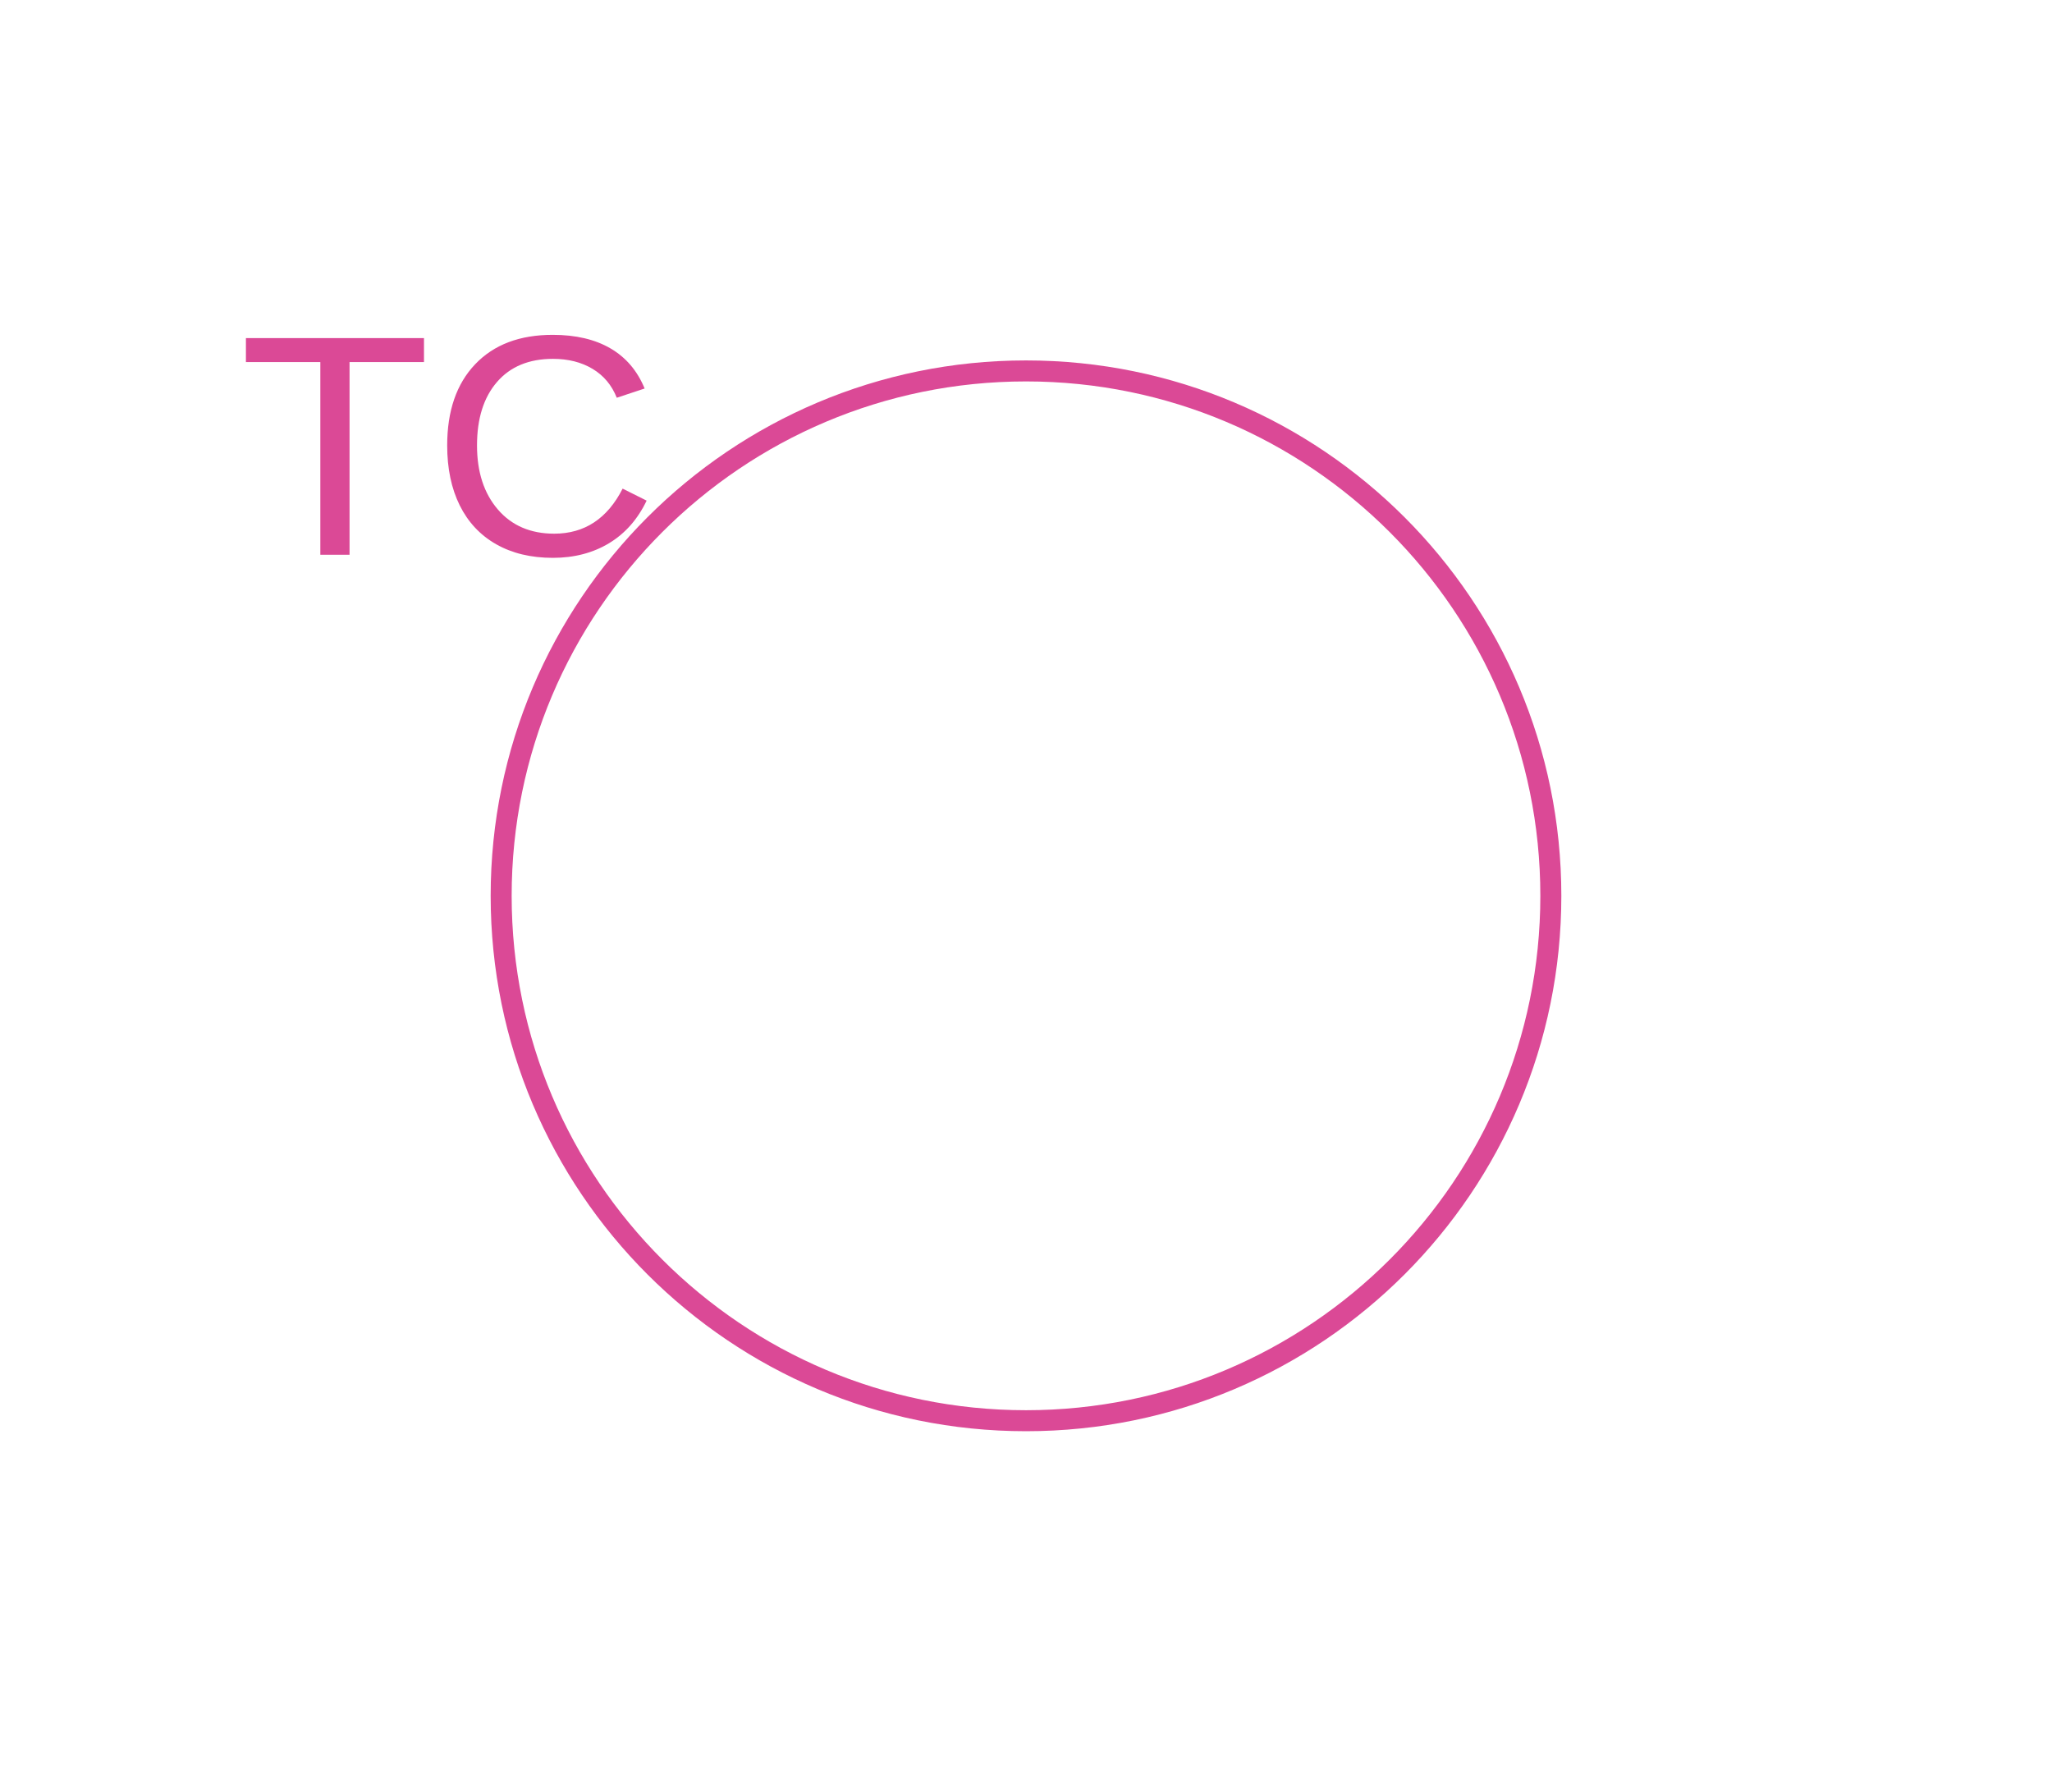
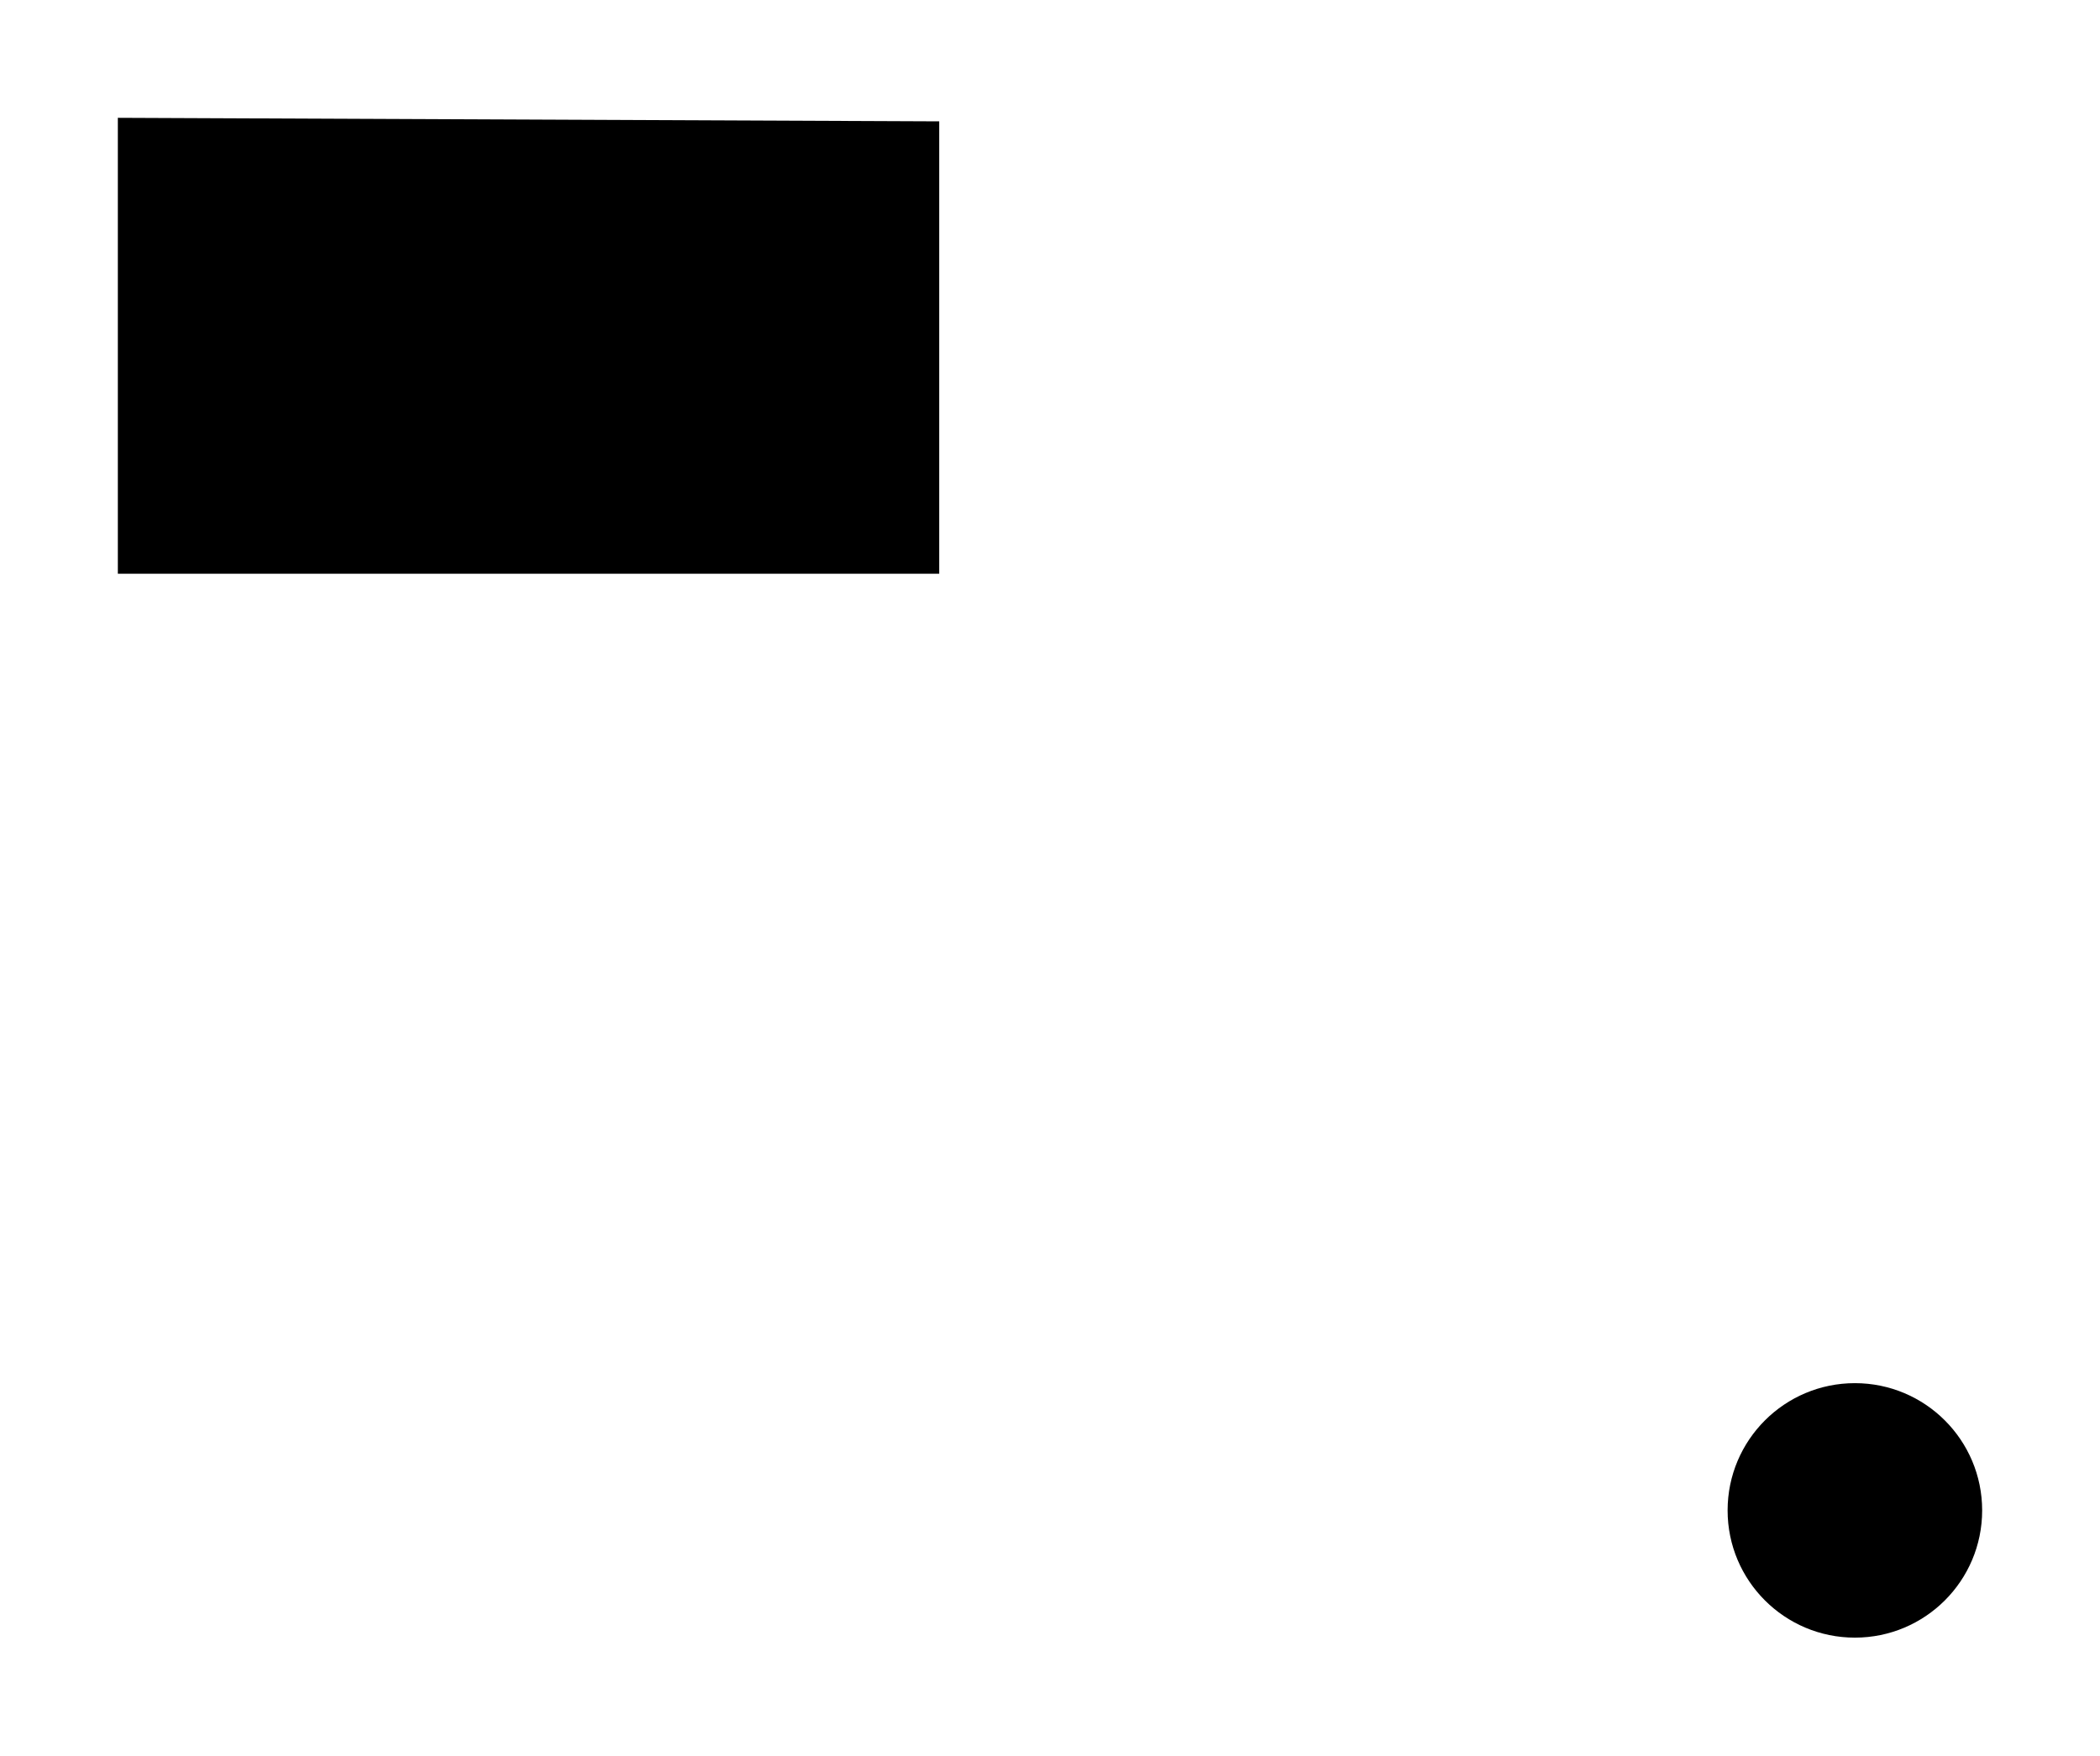
- <svg xmlns="http://www.w3.org/2000/svg" version="1.2" baseProfile="tiny" xml:space="preserve" style="shape-rendering:geometricPrecision; fill-rule:evenodd;" width="14.57mm" height="12.72mm" viewBox="0 0 1024 1024">
-   <circle cx="512.0" cy="512.0" r="300" fill="none" stroke="#DB4996" stroke-width="12" />
-   <text x="302" y="266.0" font-family="Arial" font-size="180" font-weight="normal" fill="#DB4996" text-anchor="end" dominant-baseline="middle">TC</text>
+ <svg xmlns="http://www.w3.org/2000/svg" version="1.2" baseProfile="tiny" xml:space="preserve" style="shape-rendering:geometricPrecision; fill-rule:evenodd;" width="17.82mm" height="14.9mm" viewBox="-15.75 -12.81 17.82 14.9">
+   <rect class="symbolBox layout" fill="none" x="-15.75" y="2.09" height="14.9" width="17.82" />
+   <rect class="svgBox layout" fill="none" x="-15.75" y="-12.81" height="14.9" width="17.82" />
+   <path d=" M -14.75,-7.94 L -7.78,-7.94 L -7.78,-11.78 L -14.75,-11.81 L -14.75,-7.94" class="sl f0 sCHMGD" style="stroke-width:0.64;" />
+   <circle cx="-0.01" cy="0.01" r="1.08" class="sl f0 sCHMGD" style="stroke-width:0.64" />
+   <path d=" M -9.64,-10.67 L -9.85,-10.88 L -10.16,-11.05 L -10.52,-11.05 L -10.89,-10.88 L -11.05,-10.67 L -11.2,-10.24 L -11.2,-9.84 L -11.05,-9.41 L -10.89,-9.2 L -10.52,-8.93 L -10.16,-8.93 L -9.85,-9.2 L -9.64,-9.41" class="sl f0 sISDNG" style="stroke-width:0.64;" />
+   <path d=" M -0.87,-0.64 L -7.81,-7.97" class="sl f0 sCHMGD" style="stroke-width:0.64;" />
+   <path d=" M -13.2,-11 L -11.7,-11" class="sl f0 sISDNG" style="stroke-width:0.64;" />
+   <path d=" M -12.5,-11 L -12.5,-8.8" class="sl f0 sISDNG" style="stroke-width:0.64;" />
</svg>
